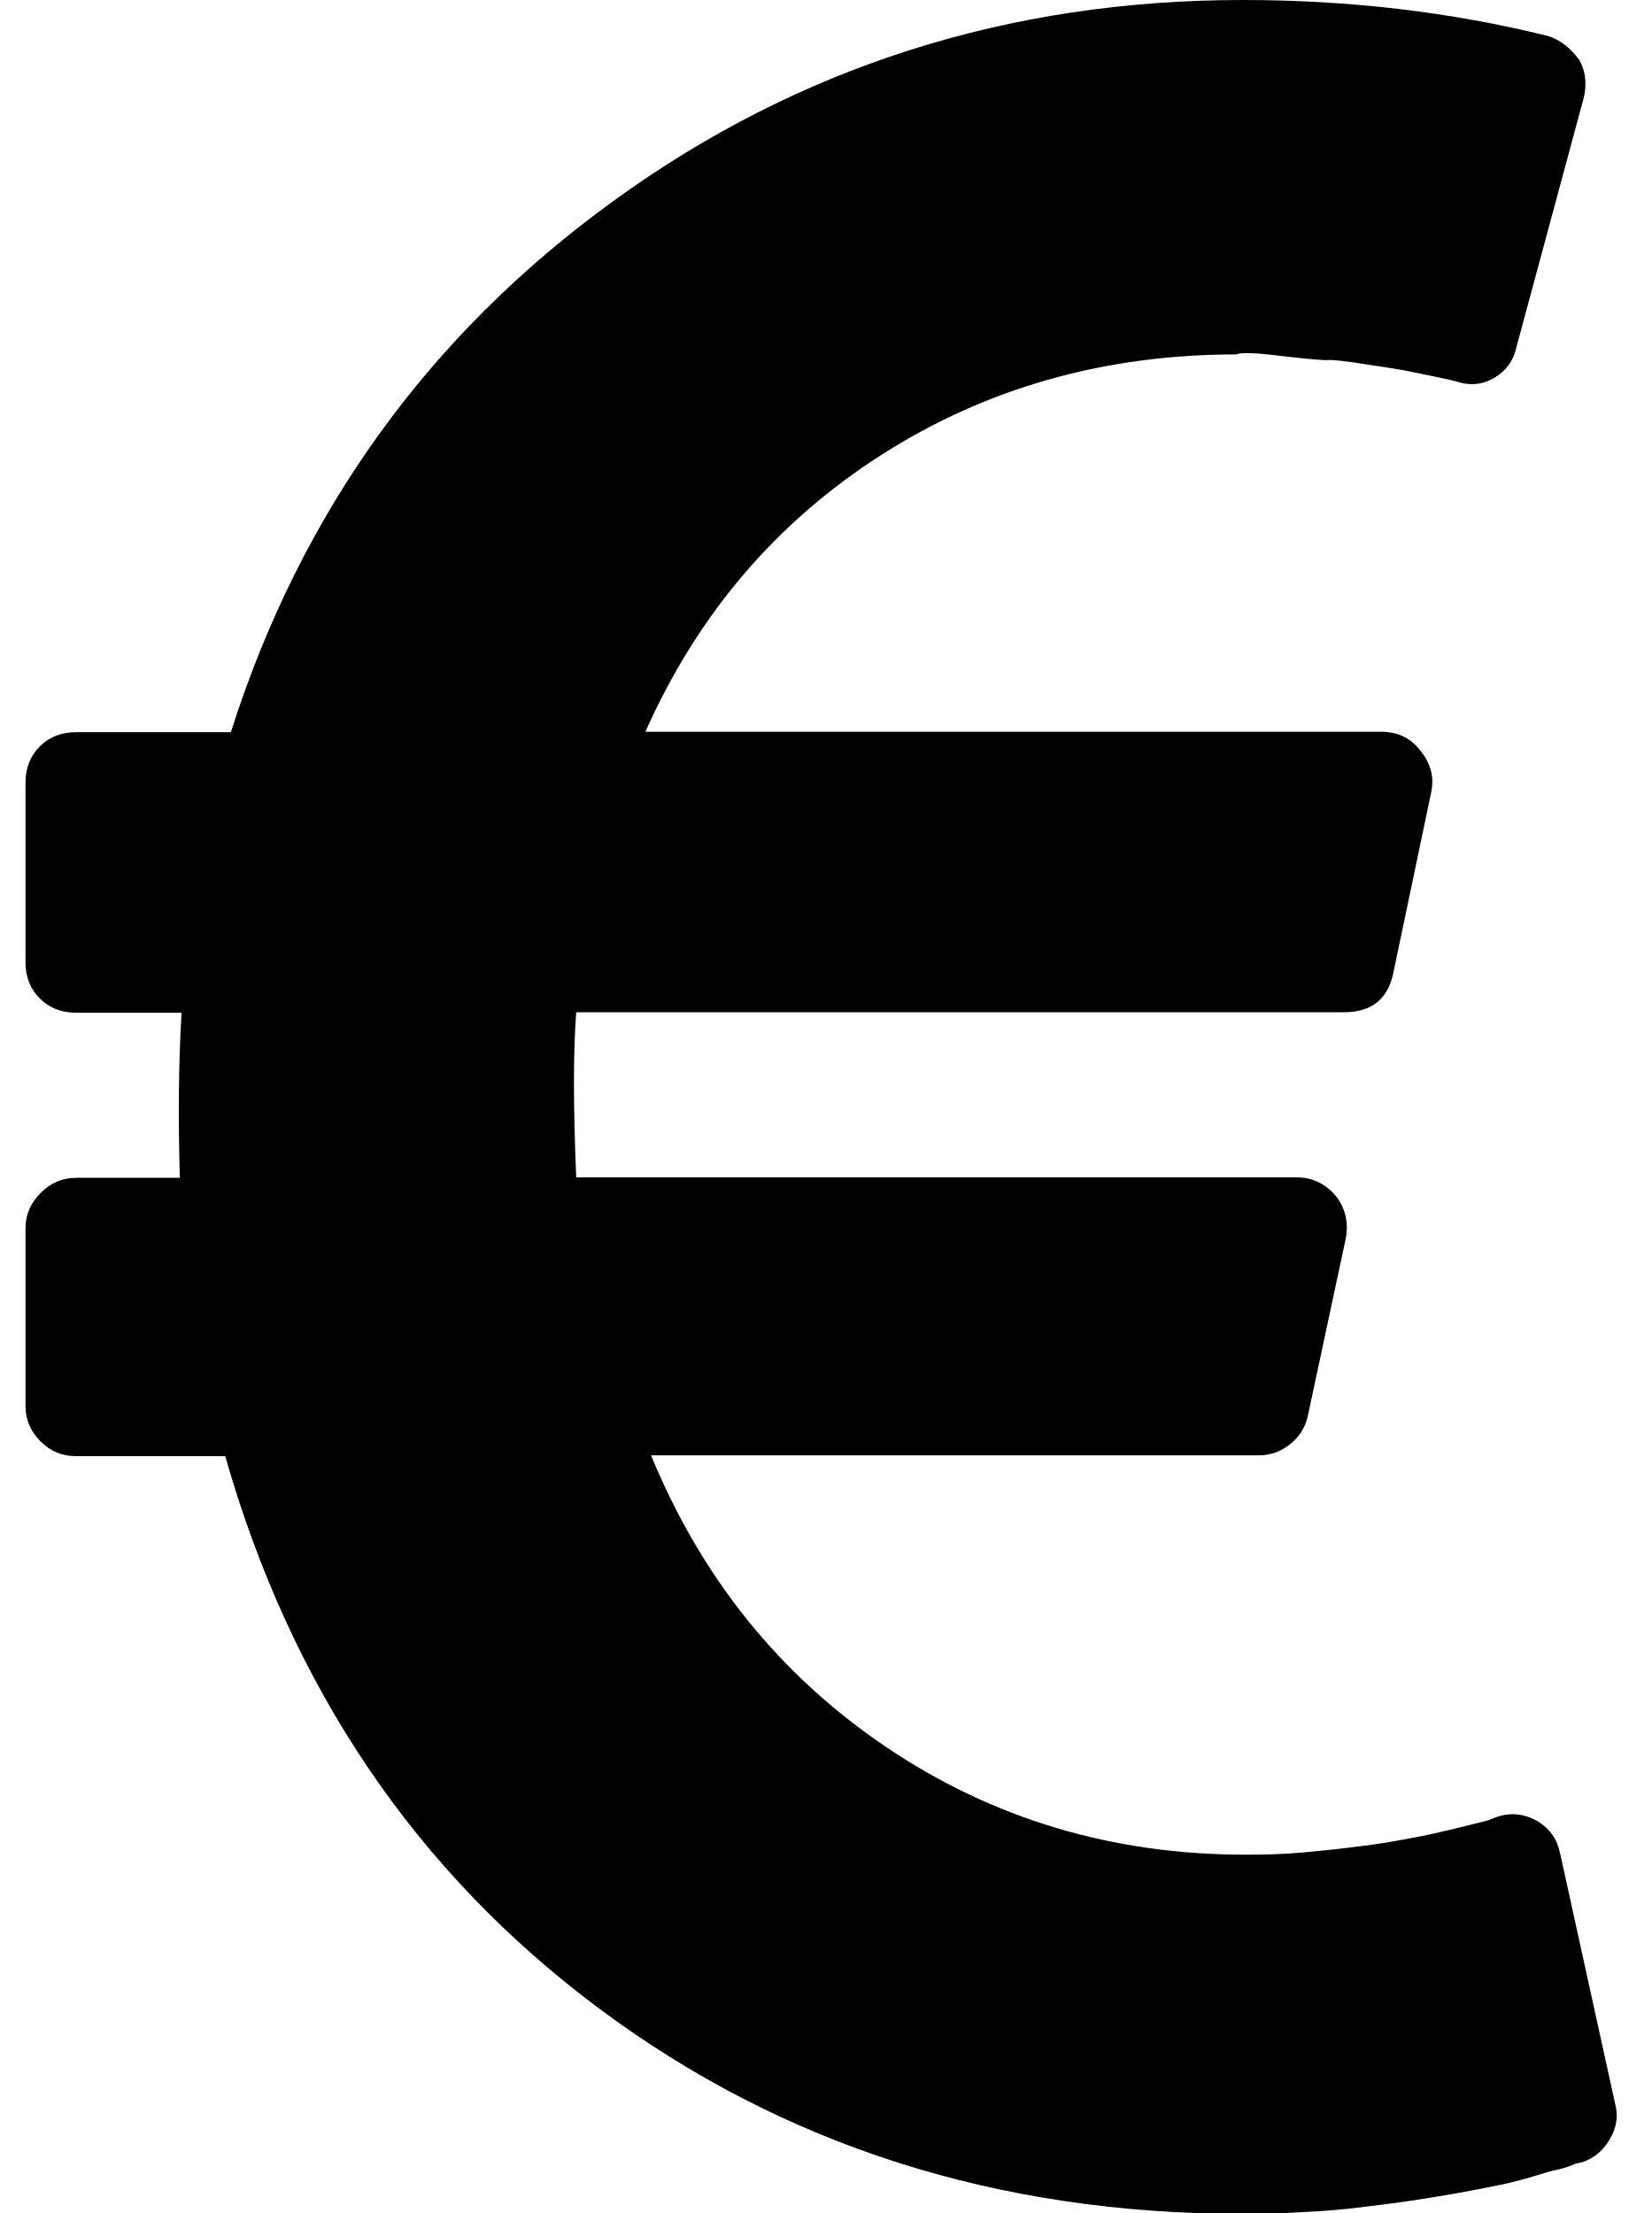
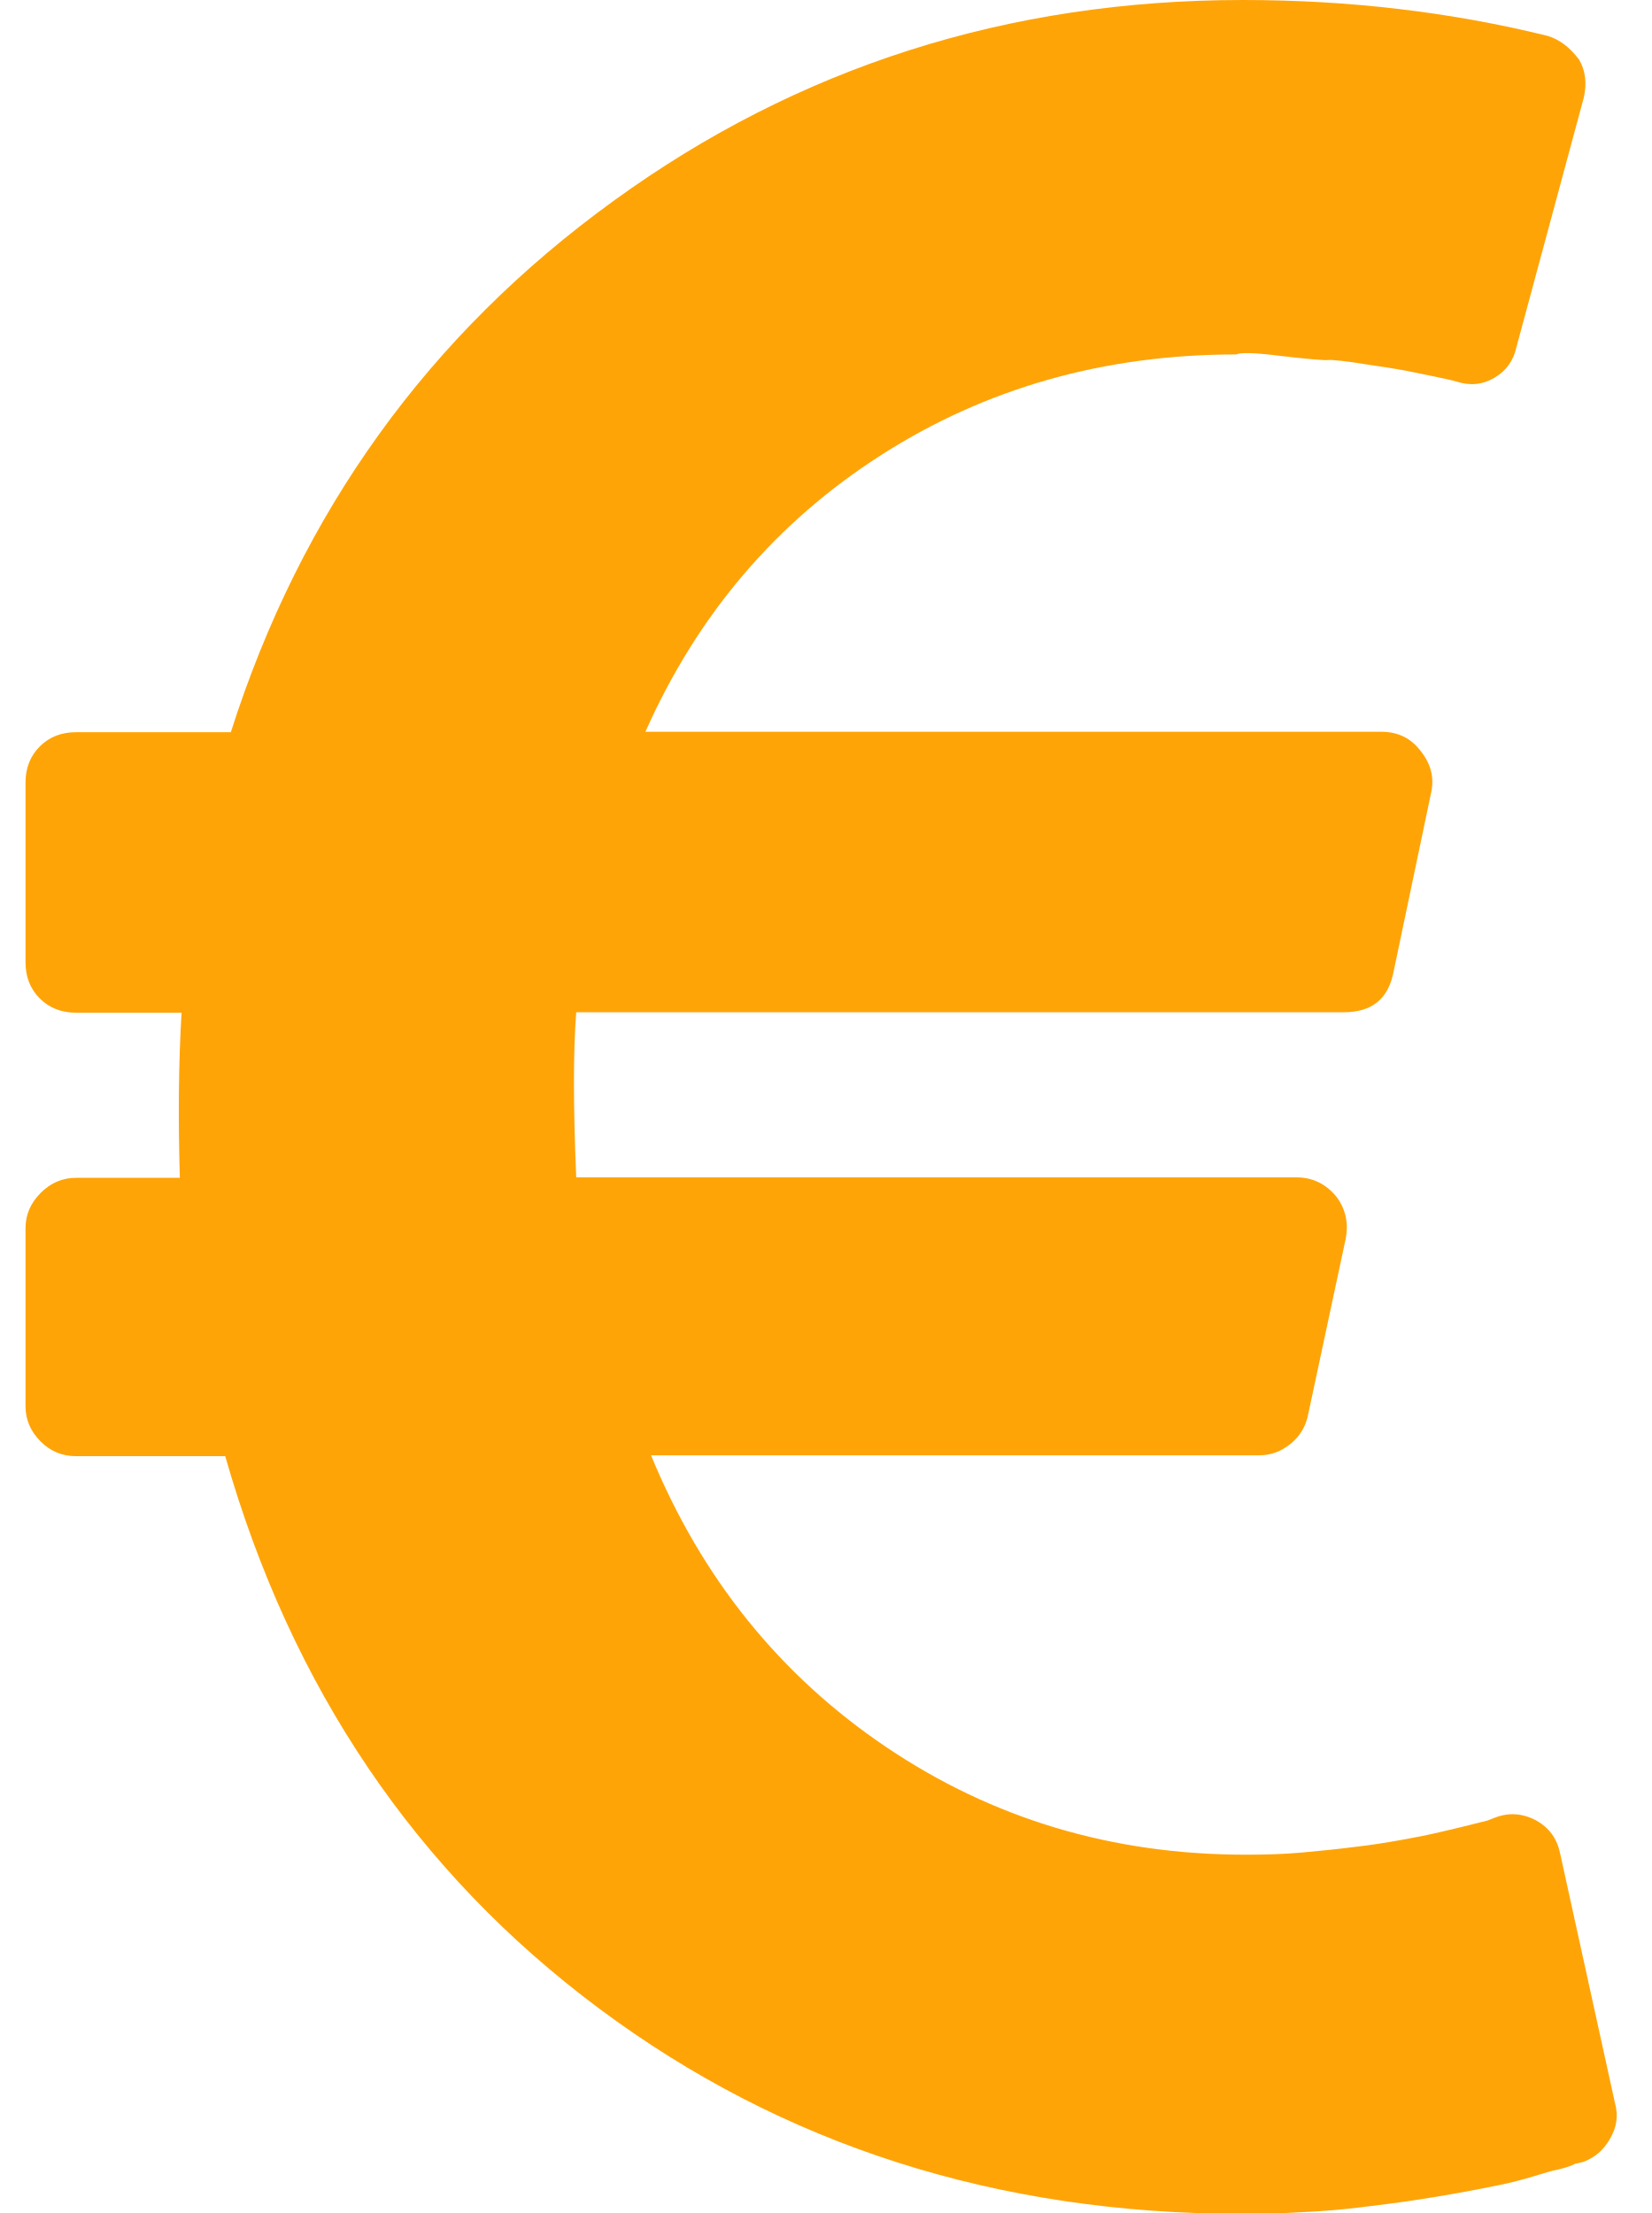
<svg xmlns="http://www.w3.org/2000/svg" version="1.1" id="Capa_1" x="0px" y="0px" viewBox="0 0 382 512" style="enable-background:new 0 0 382 512;" xml:space="preserve">
-   <path fill="currentColor" d="M373.6,486.6l-12.7-57.8c-0.7-3.4-2.5-5.9-5.5-7.6c-3.2-1.7-6.3-1.9-9.5-0.7l-1.8,0.7l-4.4,1.1 c-1.9,0.5-4.2,1-6.7,1.6c-2.5,0.6-5.5,1.2-8.9,1.8c-3.4,0.6-7,1.2-10.7,1.6c-3.8,0.5-7.8,0.9-12.2,1.3c-4.4,0.4-8.7,0.5-13.1,0.5 c-30.8,0-58.5-8.3-83.1-24.9c-24.6-16.6-42.7-39.1-54.4-67.5h140.7c2.7,0,5.1-0.9,7.3-2.7c2.2-1.8,3.5-4.1,4-6.7l8.7-40.7 c0.7-3.6,0-6.9-2.2-9.8c-2.4-2.9-5.5-4.4-9.1-4.4H133.3c-0.7-16.5-0.7-29.2,0-38.2h177.5c6.6,0,10.4-3.1,11.6-9.5l8.7-41.5 c0.7-3.4-0.1-6.5-2.5-9.5c-2.2-2.9-5.2-4.4-9.1-4.4H149.3c12.1-27.2,30.3-48.5,54.5-64c24.2-15.5,51.6-23.3,82.2-23.3 c1-0.5,4.5-0.4,10.7,0.4c6.2,0.7,9.7,1,10.5,0.9c0.8-0.1,4,0.2,9.5,1.1c5.5,0.8,8.2,1.3,8.2,1.3l6.4,1.3c1.8,0.4,3.2,0.7,4.2,0.9 l1.5,0.4c3.1,1,6,0.7,8.7-0.9c2.7-1.6,4.4-3.9,5.1-7.1l15.6-57.8c0.7-3.2,0.4-6.1-1.1-8.7c-2.2-2.9-4.6-4.7-7.3-5.5 C335.7,2.8,312.2,0,287.5,0c-54.3,0-102.9,15.5-145.6,46.5c-42.8,31-72.3,72-88.5,122.9H17.6c-3.4,0-6.2,1.1-8.4,3.3 c-2.2,2.2-3.3,5-3.3,8.4v41.5c0,3.4,1.1,6.2,3.3,8.4c2.2,2.2,5,3.3,8.4,3.3H42c-0.7,11.6-0.8,24.4-0.4,38.2h-24 c-3.2,0-5.9,1.2-8.2,3.5c-2.3,2.3-3.5,5-3.5,8.2v41.1c0,3.2,1.2,5.9,3.5,8.2c2.3,2.3,5,3.4,8.2,3.4h34.5 c15.3,53.6,44.1,96.2,86.5,127.8c42.4,31.6,92,47.5,148.7,47.5c4.6,0,9.3-0.1,14-0.4c4.7-0.2,9.2-0.6,13.3-1.1 c4.1-0.5,8.2-1,12.2-1.6c4-0.6,7.6-1.2,10.9-1.8c3.3-0.6,6.4-1.2,9.3-1.8c2.9-0.6,5.5-1.3,7.8-2c2.3-0.7,4.2-1.3,5.8-1.6 c1.6-0.4,2.9-0.8,3.8-1.3l1.8-0.4c2.7-1,4.7-2.7,6.2-5.3C374,492.2,374.4,489.5,373.6,486.6z" />
+   <style type="text/css">
+ 	.st0{fill:#ffa407;}
+ </style>
+   <g>
+     <path class="st0" d="M373.6,486.6l-12.7-57.8c-0.7-3.4-2.5-5.9-5.5-7.6c-3.2-1.7-6.3-1.9-9.5-0.7l-1.8,0.7l-4.4,1.1   c-1.9,0.5-4.2,1-6.7,1.6c-2.5,0.6-5.5,1.2-8.9,1.8c-3.4,0.6-7,1.2-10.7,1.6c-3.8,0.5-7.8,0.9-12.2,1.3c-4.4,0.4-8.7,0.5-13.1,0.5   c-30.8,0-58.5-8.3-83.1-24.9c-24.6-16.6-42.7-39.1-54.4-67.5h140.7c2.7,0,5.1-0.9,7.3-2.7c2.2-1.8,3.5-4.1,4-6.7l8.7-40.7   c0.7-3.6,0-6.9-2.2-9.8c-2.4-2.9-5.5-4.4-9.1-4.4H133.3c-0.7-16.5-0.7-29.2,0-38.2h177.5c6.6,0,10.4-3.1,11.6-9.5l8.7-41.5   c0.7-3.4-0.1-6.5-2.5-9.5c-2.2-2.9-5.2-4.4-9.1-4.4H149.3c12.1-27.2,30.3-48.5,54.5-64c24.2-15.5,51.6-23.3,82.2-23.3   c1-0.5,4.5-0.4,10.7,0.4c6.2,0.7,9.7,1,10.5,0.9c0.8-0.1,4,0.2,9.5,1.1c5.5,0.8,8.2,1.3,8.2,1.3l6.4,1.3c1.8,0.4,3.2,0.7,4.2,0.9   l1.5,0.4c3.1,1,6,0.7,8.7-0.9c2.7-1.6,4.4-3.9,5.1-7.1l15.6-57.8c0.7-3.2,0.4-6.1-1.1-8.7c-2.2-2.9-4.6-4.7-7.3-5.5   C335.7,2.8,312.2,0,287.5,0c-54.3,0-102.9,15.5-145.6,46.5c-42.8,31-72.3,72-88.5,122.9H17.6c-3.4,0-6.2,1.1-8.4,3.3   c-2.2,2.2-3.3,5-3.3,8.4v41.5c0,3.4,1.1,6.2,3.3,8.4c2.2,2.2,5,3.3,8.4,3.3H42c-0.7,11.6-0.8,24.4-0.4,38.2h-24   c-3.2,0-5.9,1.2-8.2,3.5c-2.3,2.3-3.5,5-3.5,8.2v41.1c0,3.2,1.2,5.9,3.5,8.2c2.3,2.3,5,3.4,8.2,3.4h34.5   c15.3,53.6,44.1,96.2,86.5,127.8c42.4,31.6,92,47.5,148.7,47.5c4.6,0,9.3-0.1,14-0.4c4.7-0.2,9.2-0.6,13.3-1.1   c4.1-0.5,8.2-1,12.2-1.6c4-0.6,7.6-1.2,10.9-1.8c3.3-0.6,6.4-1.2,9.3-1.8c2.9-0.6,5.5-1.3,7.8-2c2.3-0.7,4.2-1.3,5.8-1.6   c1.6-0.4,2.9-0.8,3.8-1.3l1.8-0.4c2.7-1,4.7-2.7,6.2-5.3C374,492.2,374.4,489.5,373.6,486.6z" />
+   </g>
</svg>
